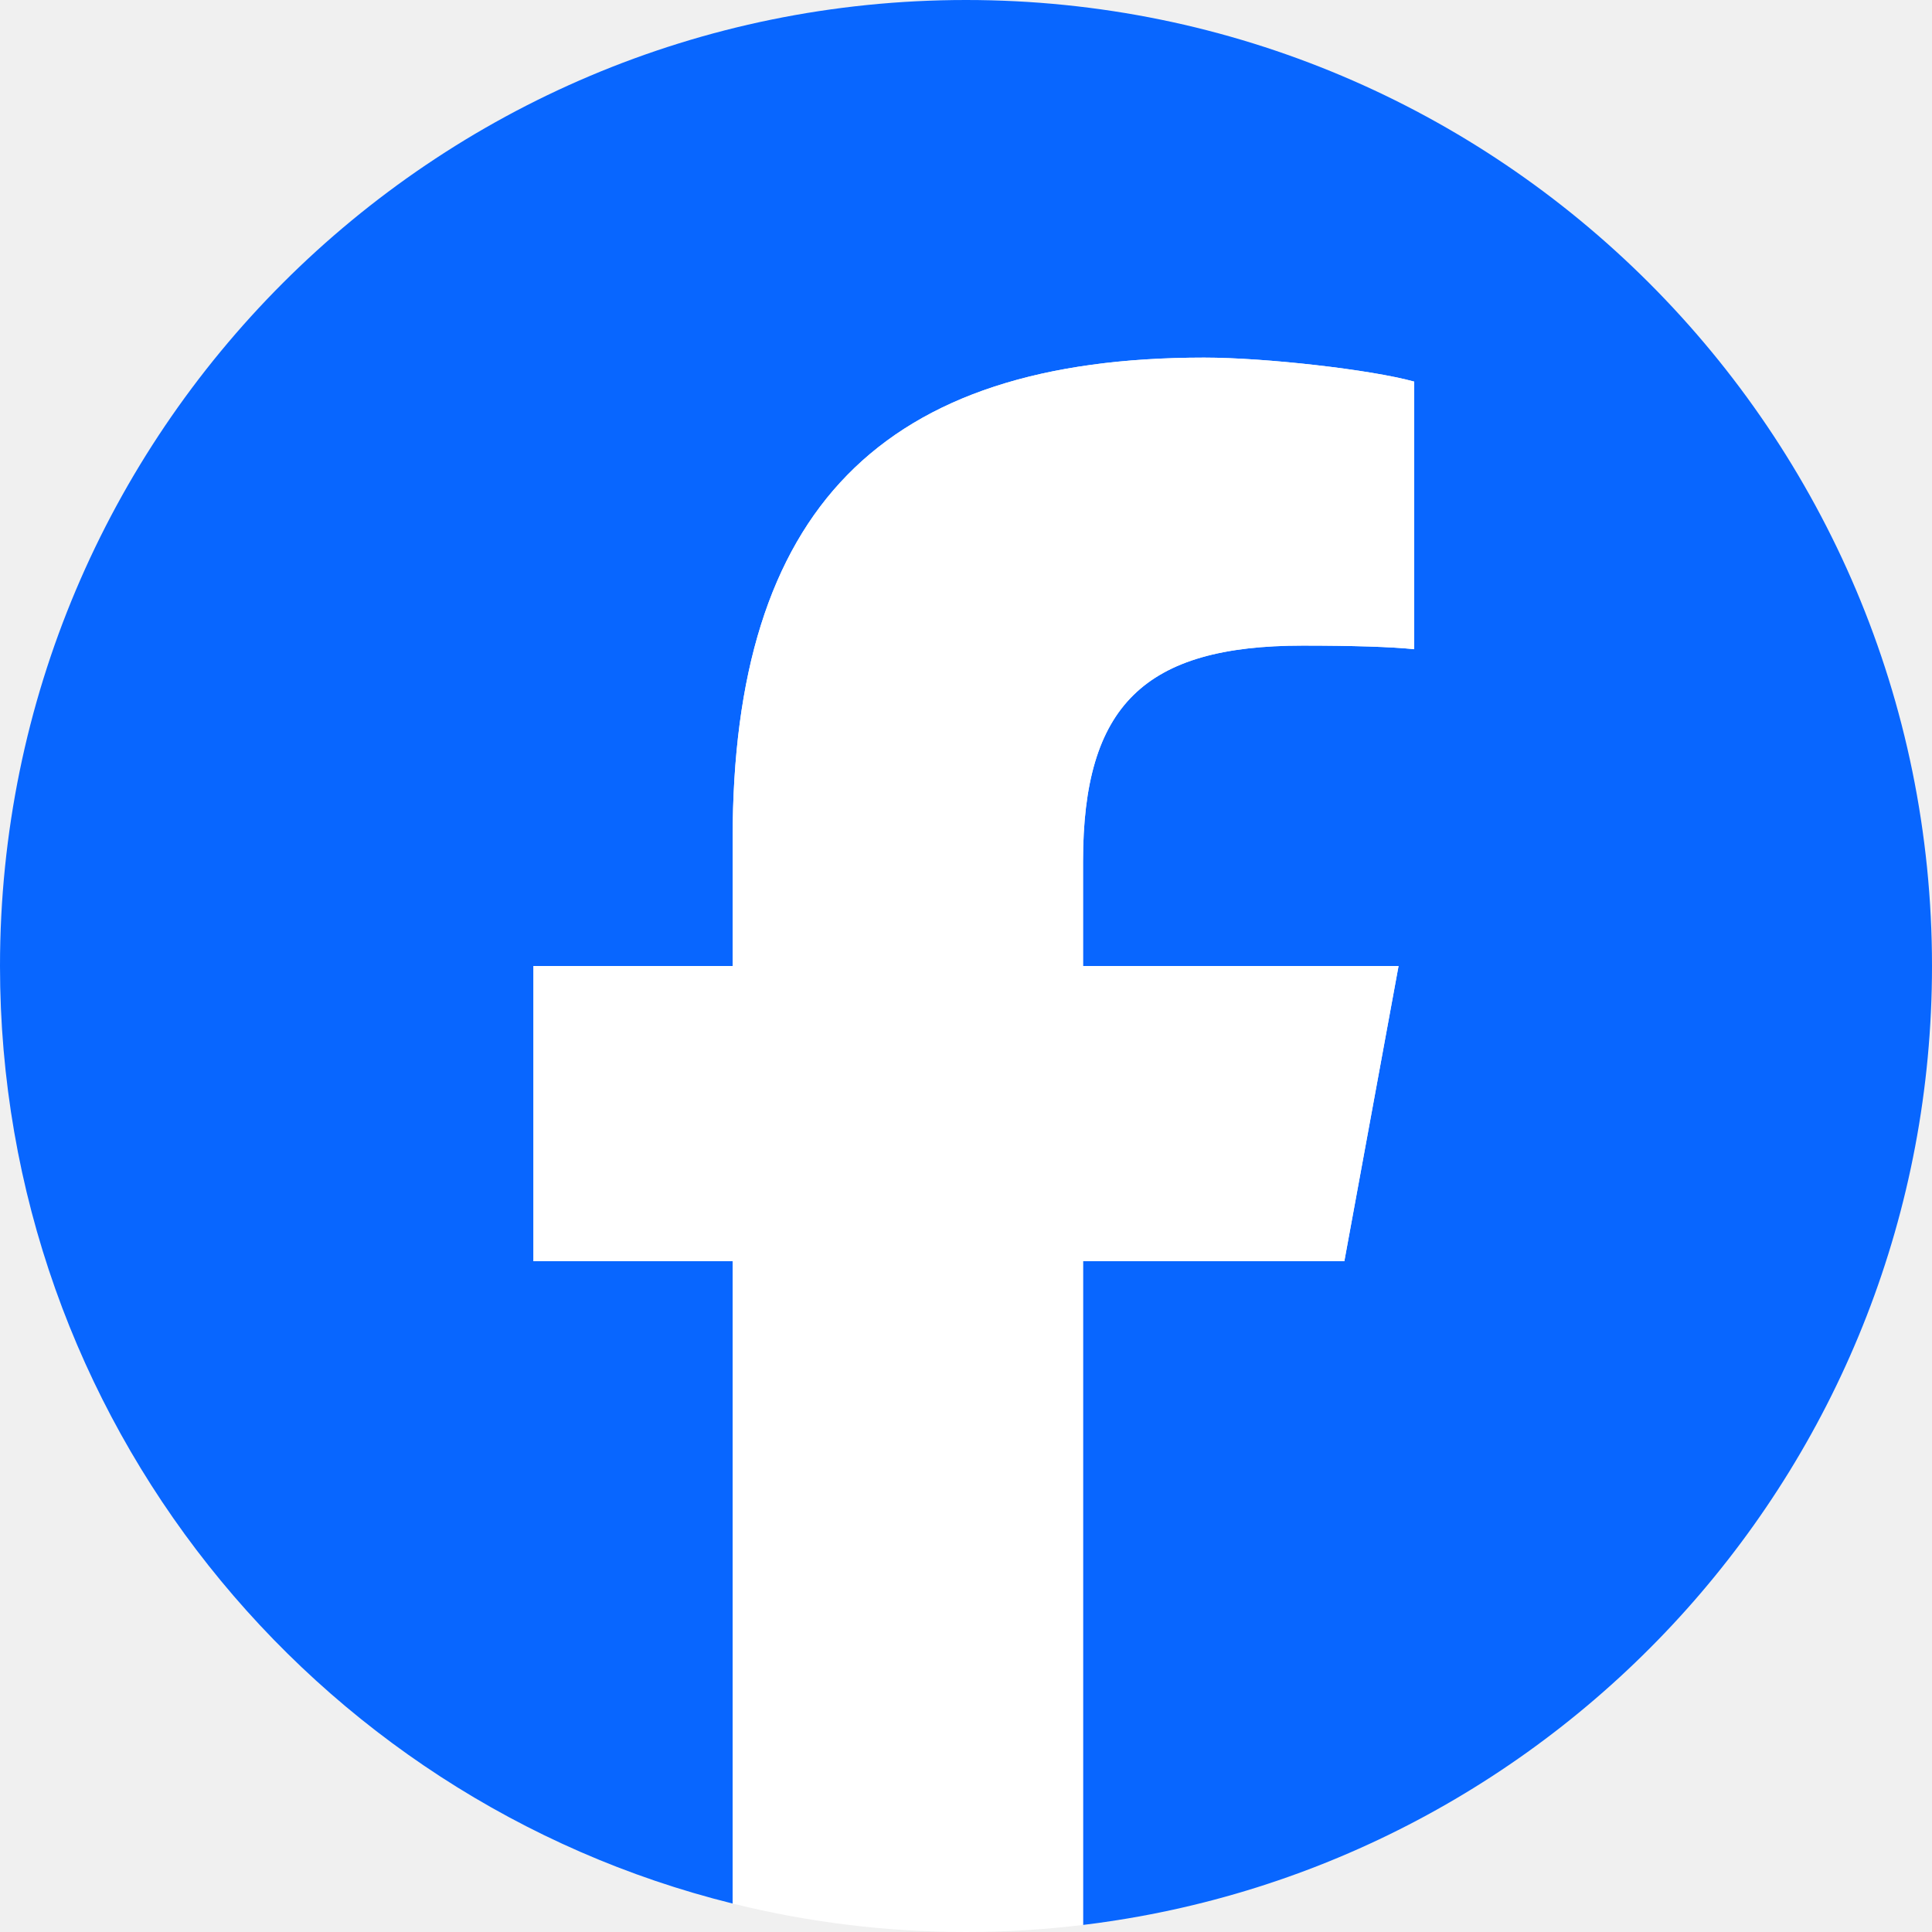
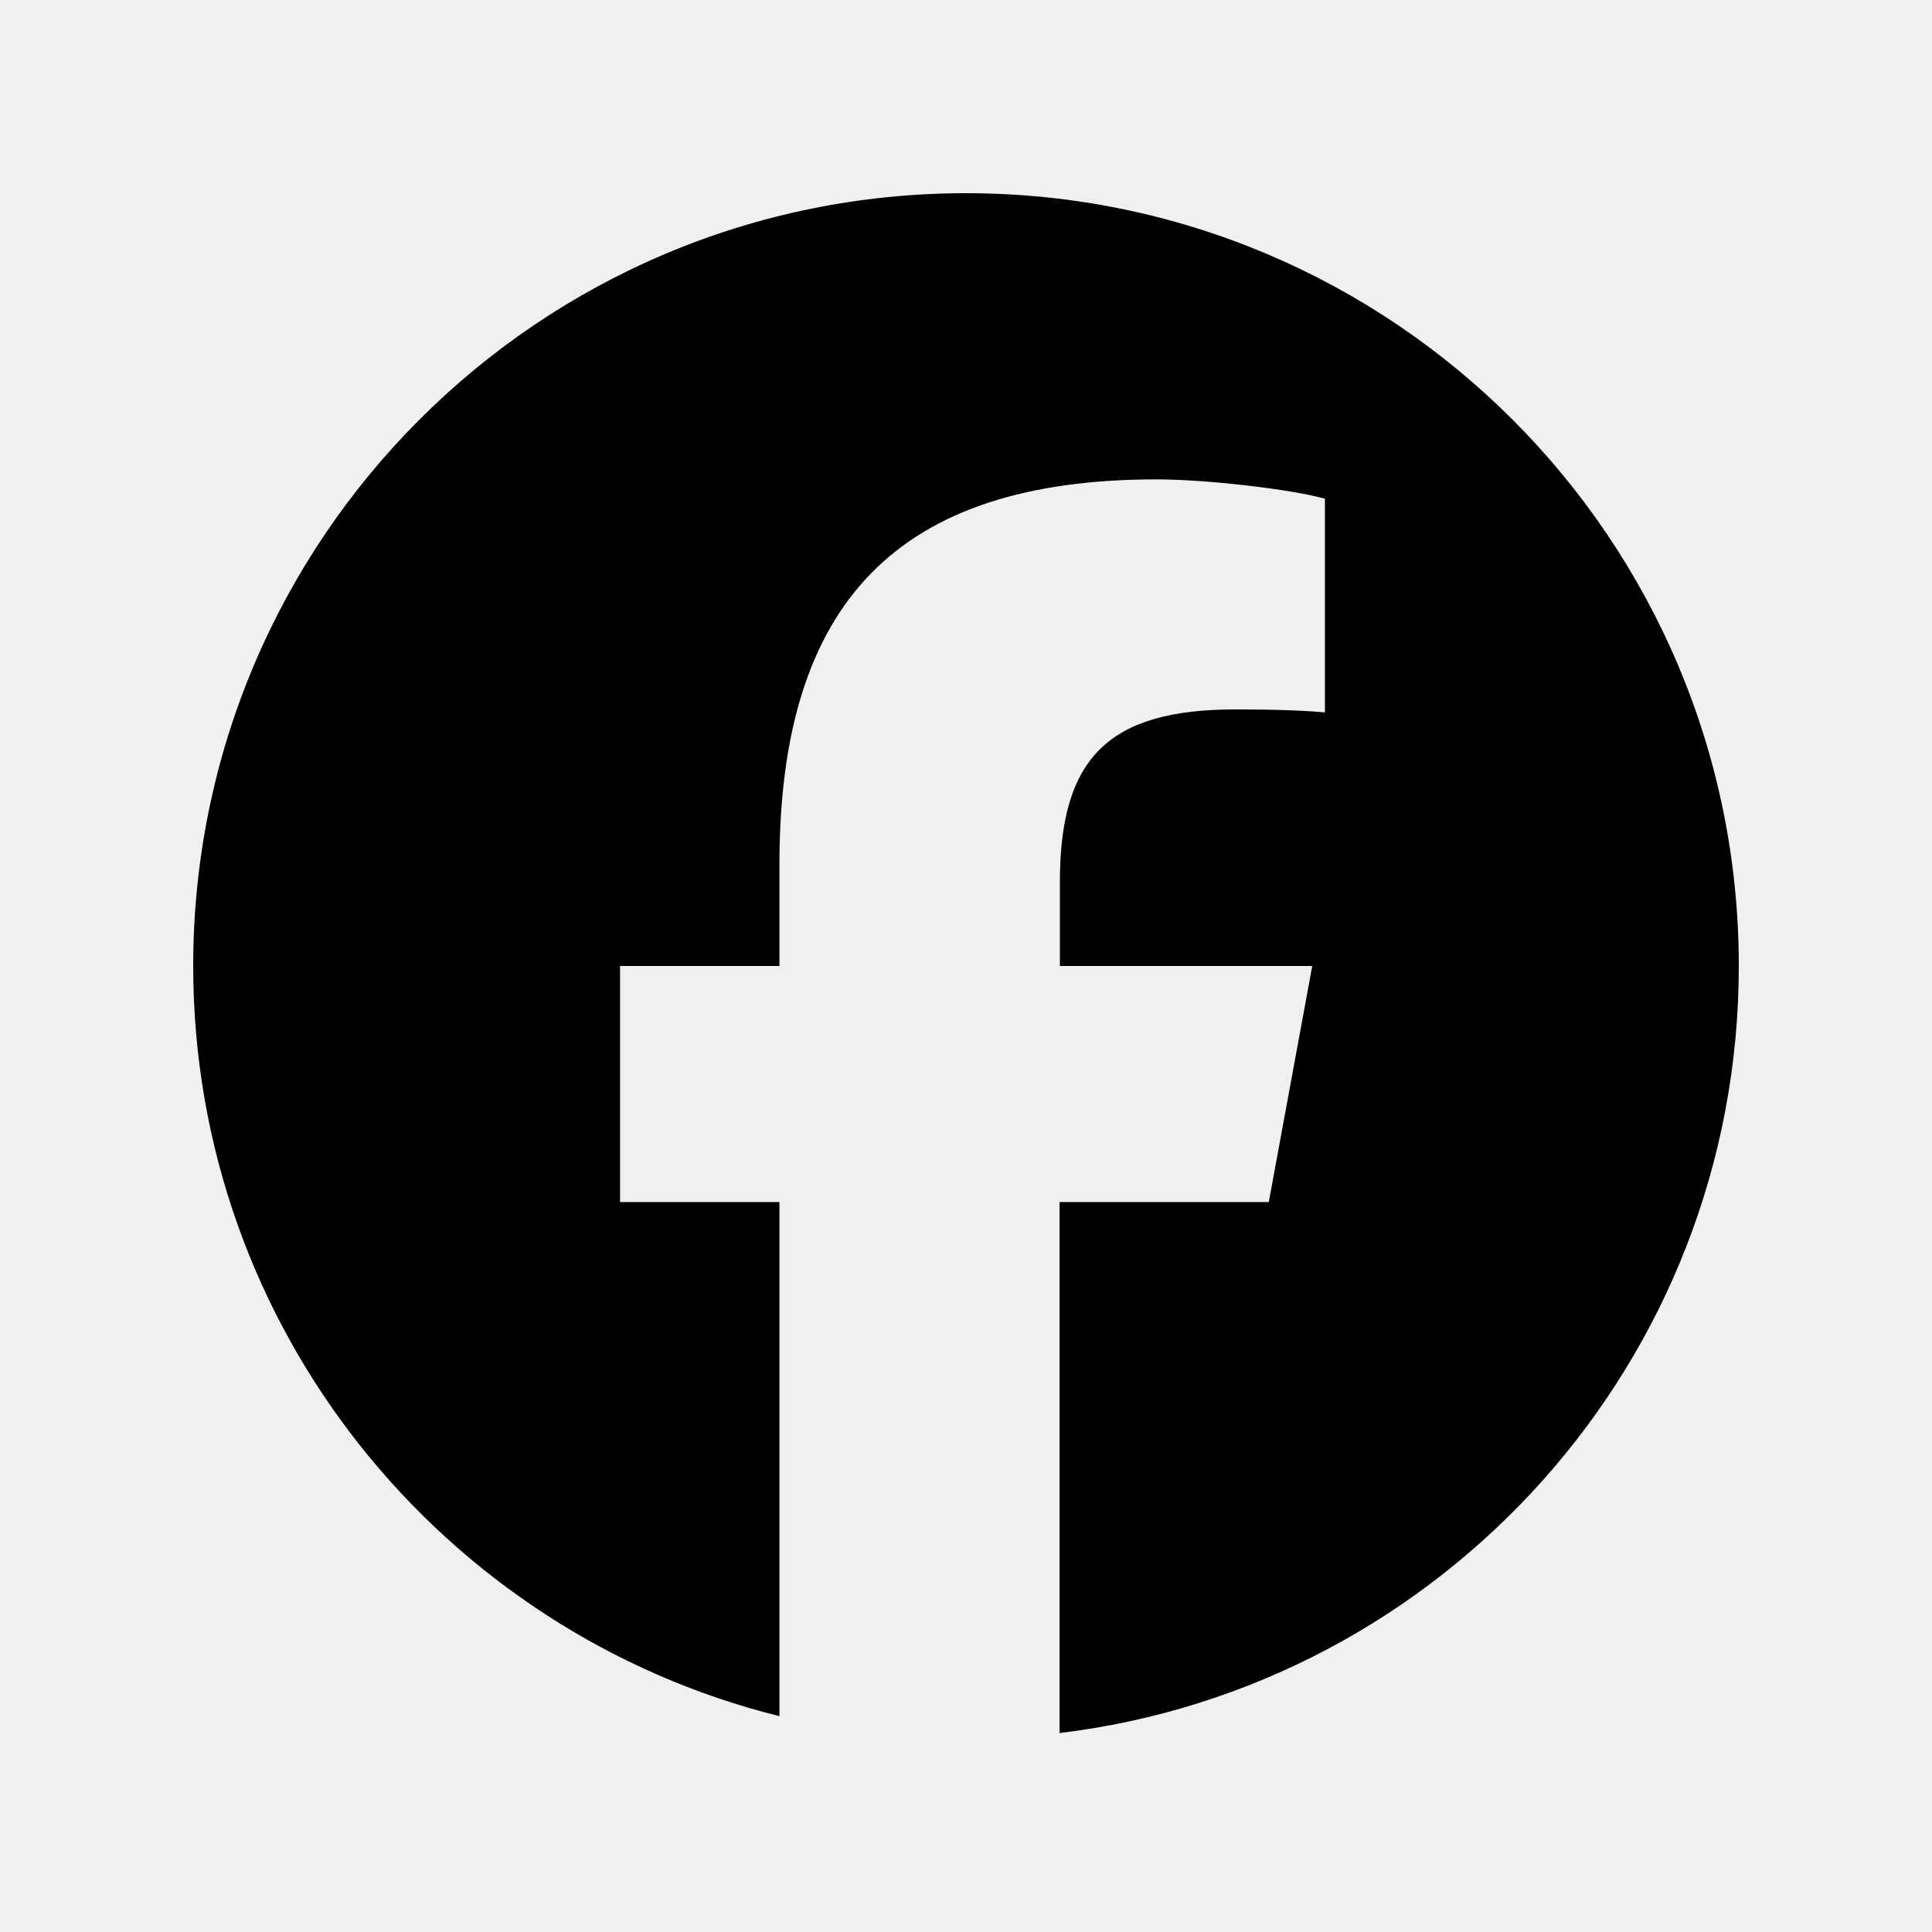
- <svg xmlns="http://www.w3.org/2000/svg" version="1.1" id="svg9" width="666.667" height="666.667" viewBox="0 0 666.667 666.667">
-   <defs id="defs13">
-     <clipPath clipPathUnits="userSpaceOnUse" id="clipPath25">
-       <path d="M 0,700 H 700 V 0 H 0 Z" id="path23" />
-     </clipPath>
-   </defs>
-   <g id="g17" transform="matrix(1.333333,0,0,-1.333333,-133.3333,800)">
-     <g id="g19">
-       <g id="g21" clip-path="url(#clipPath25)">
-         <g id="g27" transform="translate(600,350)">
-           <path d="m 0,0 c 0,138.071 -111.929,250 -250,250 -138.071,0 -250,-111.929 -250,-250 0,-117.245 80.715,-215.622 189.606,-242.638 v 166.242 h -51.552 V 0 h 51.552 v 32.919 c 0,85.092 38.508,124.532 122.048,124.532 15.838,0 43.167,-3.105 54.347,-6.211 V 81.986 c -5.901,0.621 -16.149,0.932 -28.882,0.932 -40.993,0 -56.832,-15.528 -56.832,-55.9 V 0 h 81.659 l -14.028,-76.396 h -67.631 V -248.169 C -95.927,-233.218 0,-127.818 0,0" style="fill:#0866ff;fill-opacity:1;fill-rule:nonzero;stroke:none" id="path29" />
-         </g>
-         <g id="g31" transform="translate(447.9175,273.6036)">
-           <path d="M 0,0 14.029,76.396 H -67.63 v 27.019 c 0,40.372 15.838,55.899 56.831,55.899 12.733,0 22.981,-0.31 28.882,-0.931 v 69.253 c -11.18,3.106 -38.509,6.212 -54.347,6.212 -83.539,0 -122.048,-39.441 -122.048,-124.533 V 76.396 h -51.552 V 0 h 51.552 v -166.242 c 19.343,-4.798 39.568,-7.362 60.394,-7.362 10.254,0 20.358,0.632 30.288,1.831 L -67.63,0 Z" style="fill:#ffffff;fill-opacity:1;fill-rule:nonzero;stroke:none" id="path33" />
-         </g>
-       </g>
-     </g>
-   </g>
+ <svg xmlns="http://www.w3.org/2000/svg" viewBox="0 0 640 640">
+   <path d="M576 320C576 178.6 461.4 64 320 64C178.6 64 64 178.6 64 320C64 440 146.7 540.8 258.2 568.5L258.2 398.2L205.4 398.2L205.4 320L258.2 320L258.2 286.3C258.2 199.2 297.6 158.8 383.2 158.8C399.4 158.8 427.4 162 438.9 165.2L438.9 236C432.9 235.4 422.4 235 409.3 235C367.3 235 351.1 250.9 351.1 292.2L351.1 320L434.7 320L420.3 398.2L351 398.2L351 574.1C477.8 558.8 576 450.9 576 320z" fill="currentColor" />
</svg>
